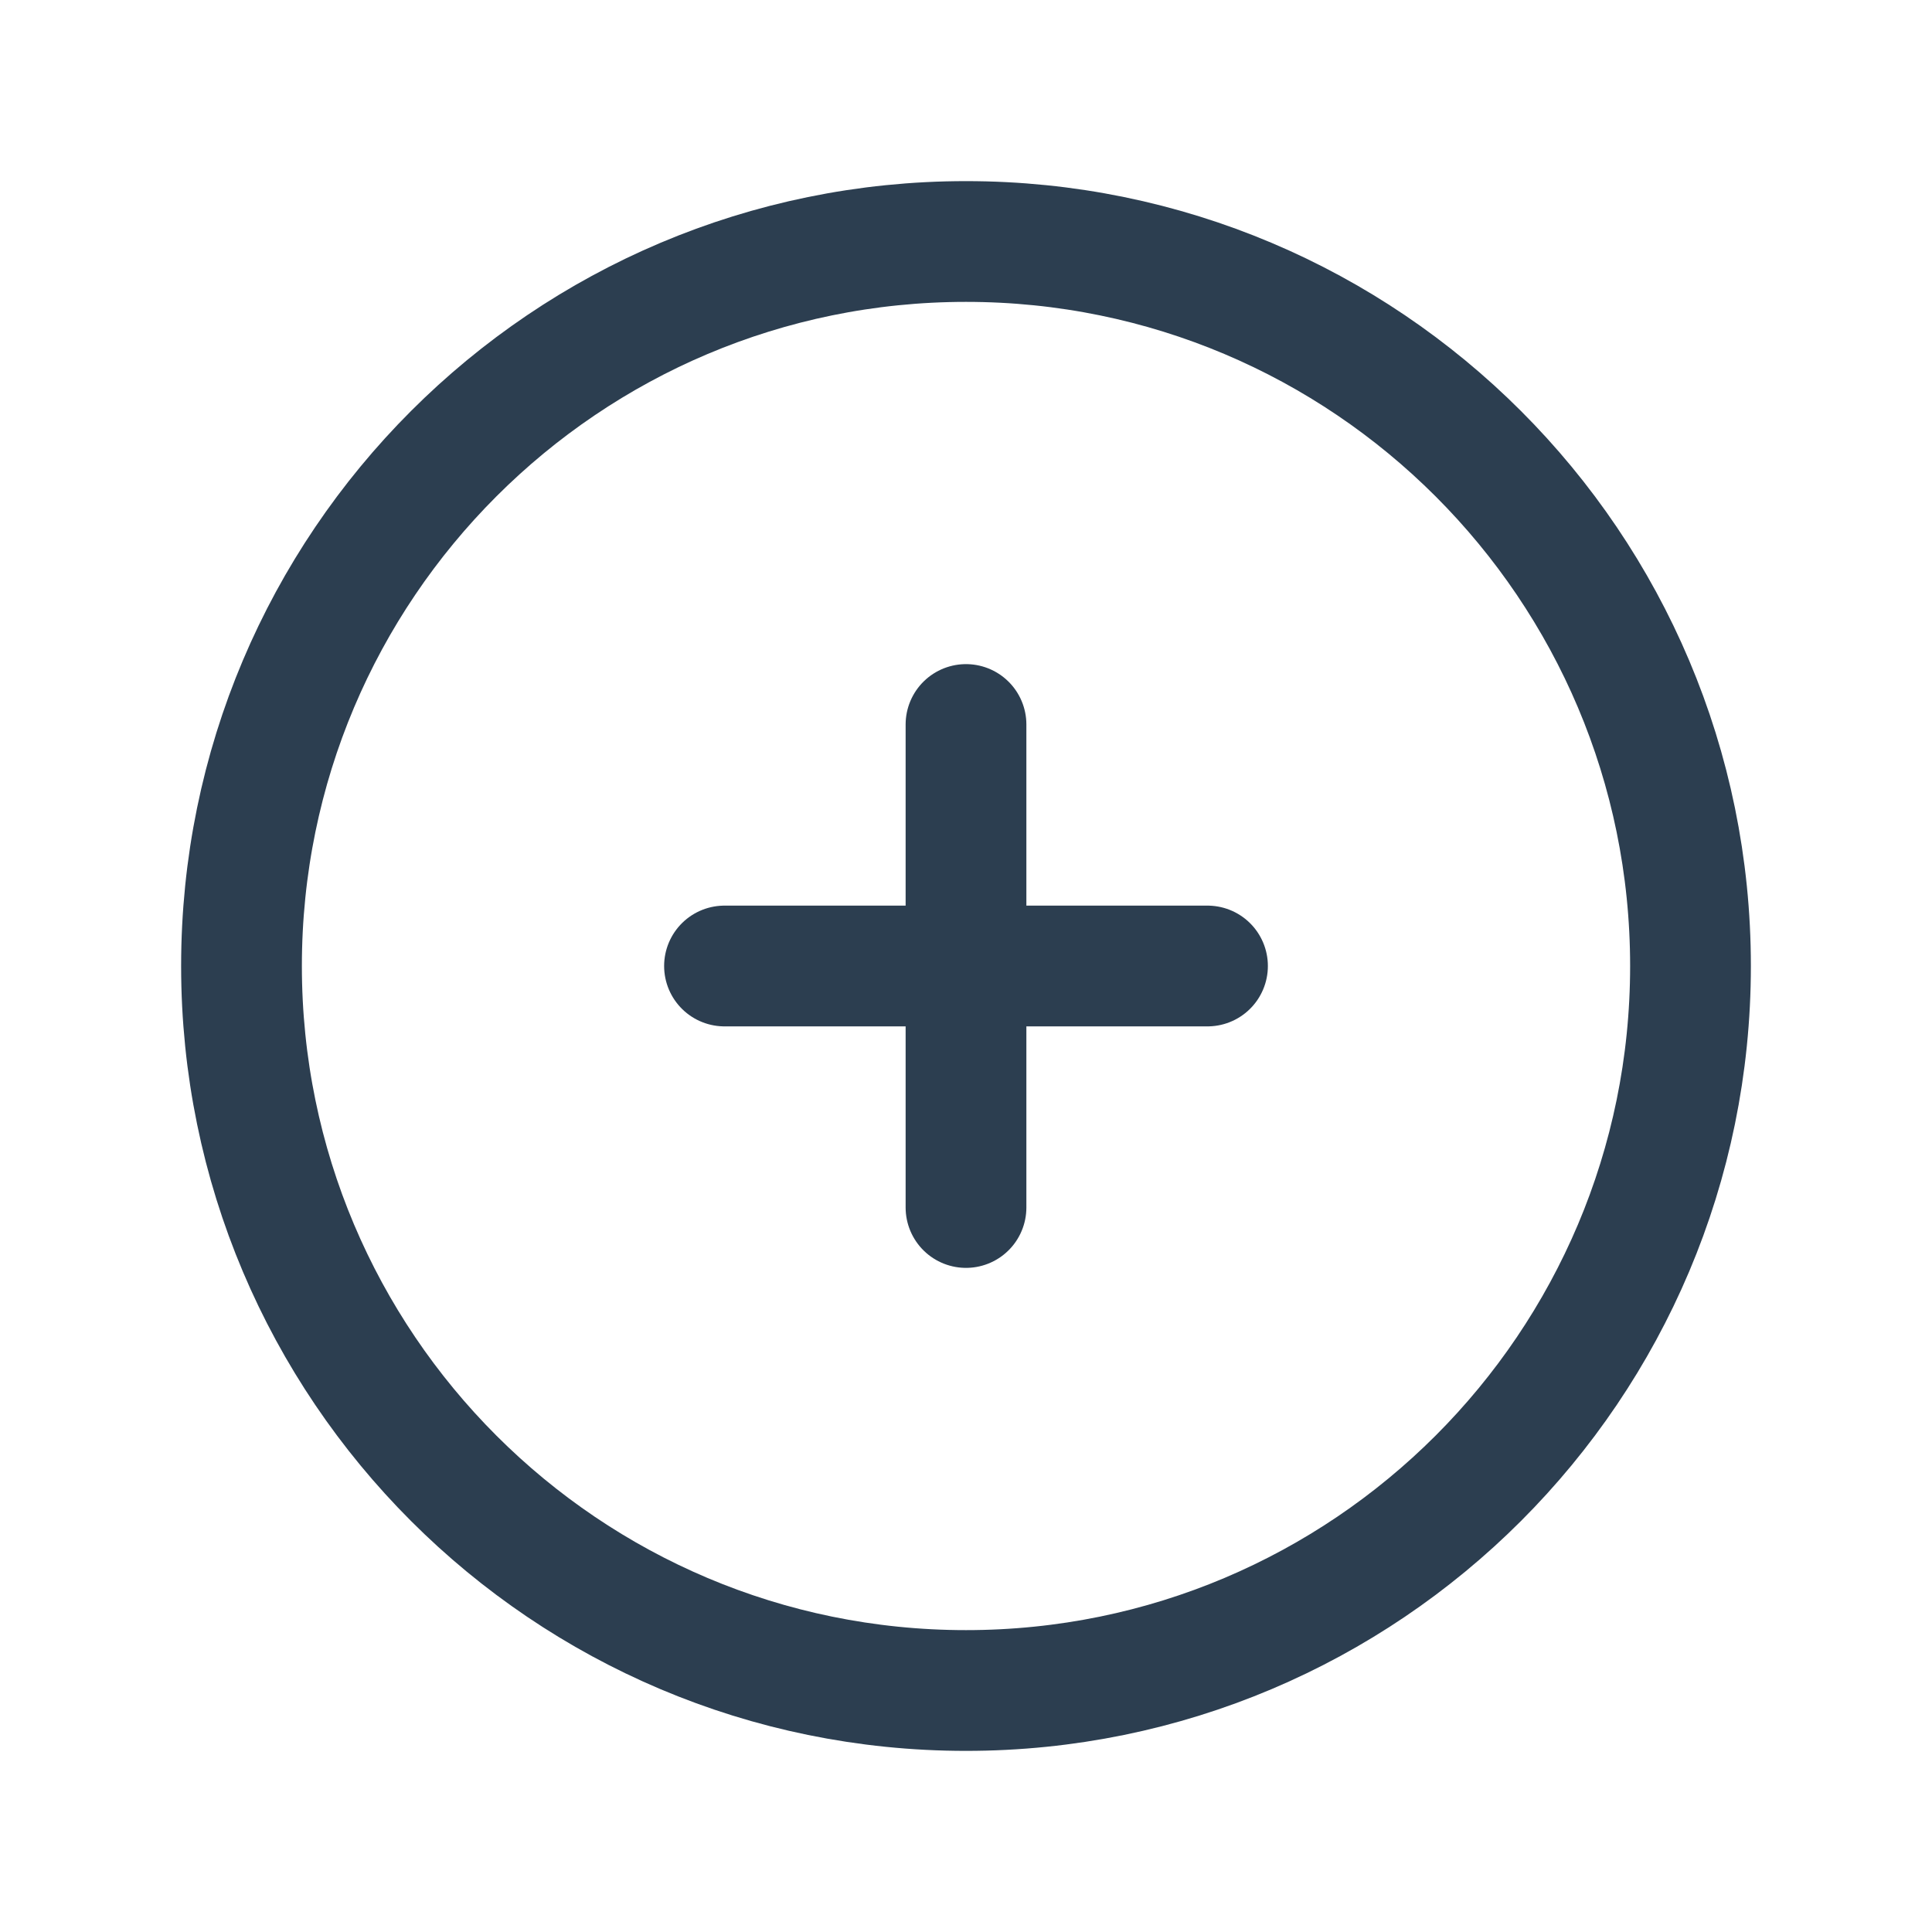
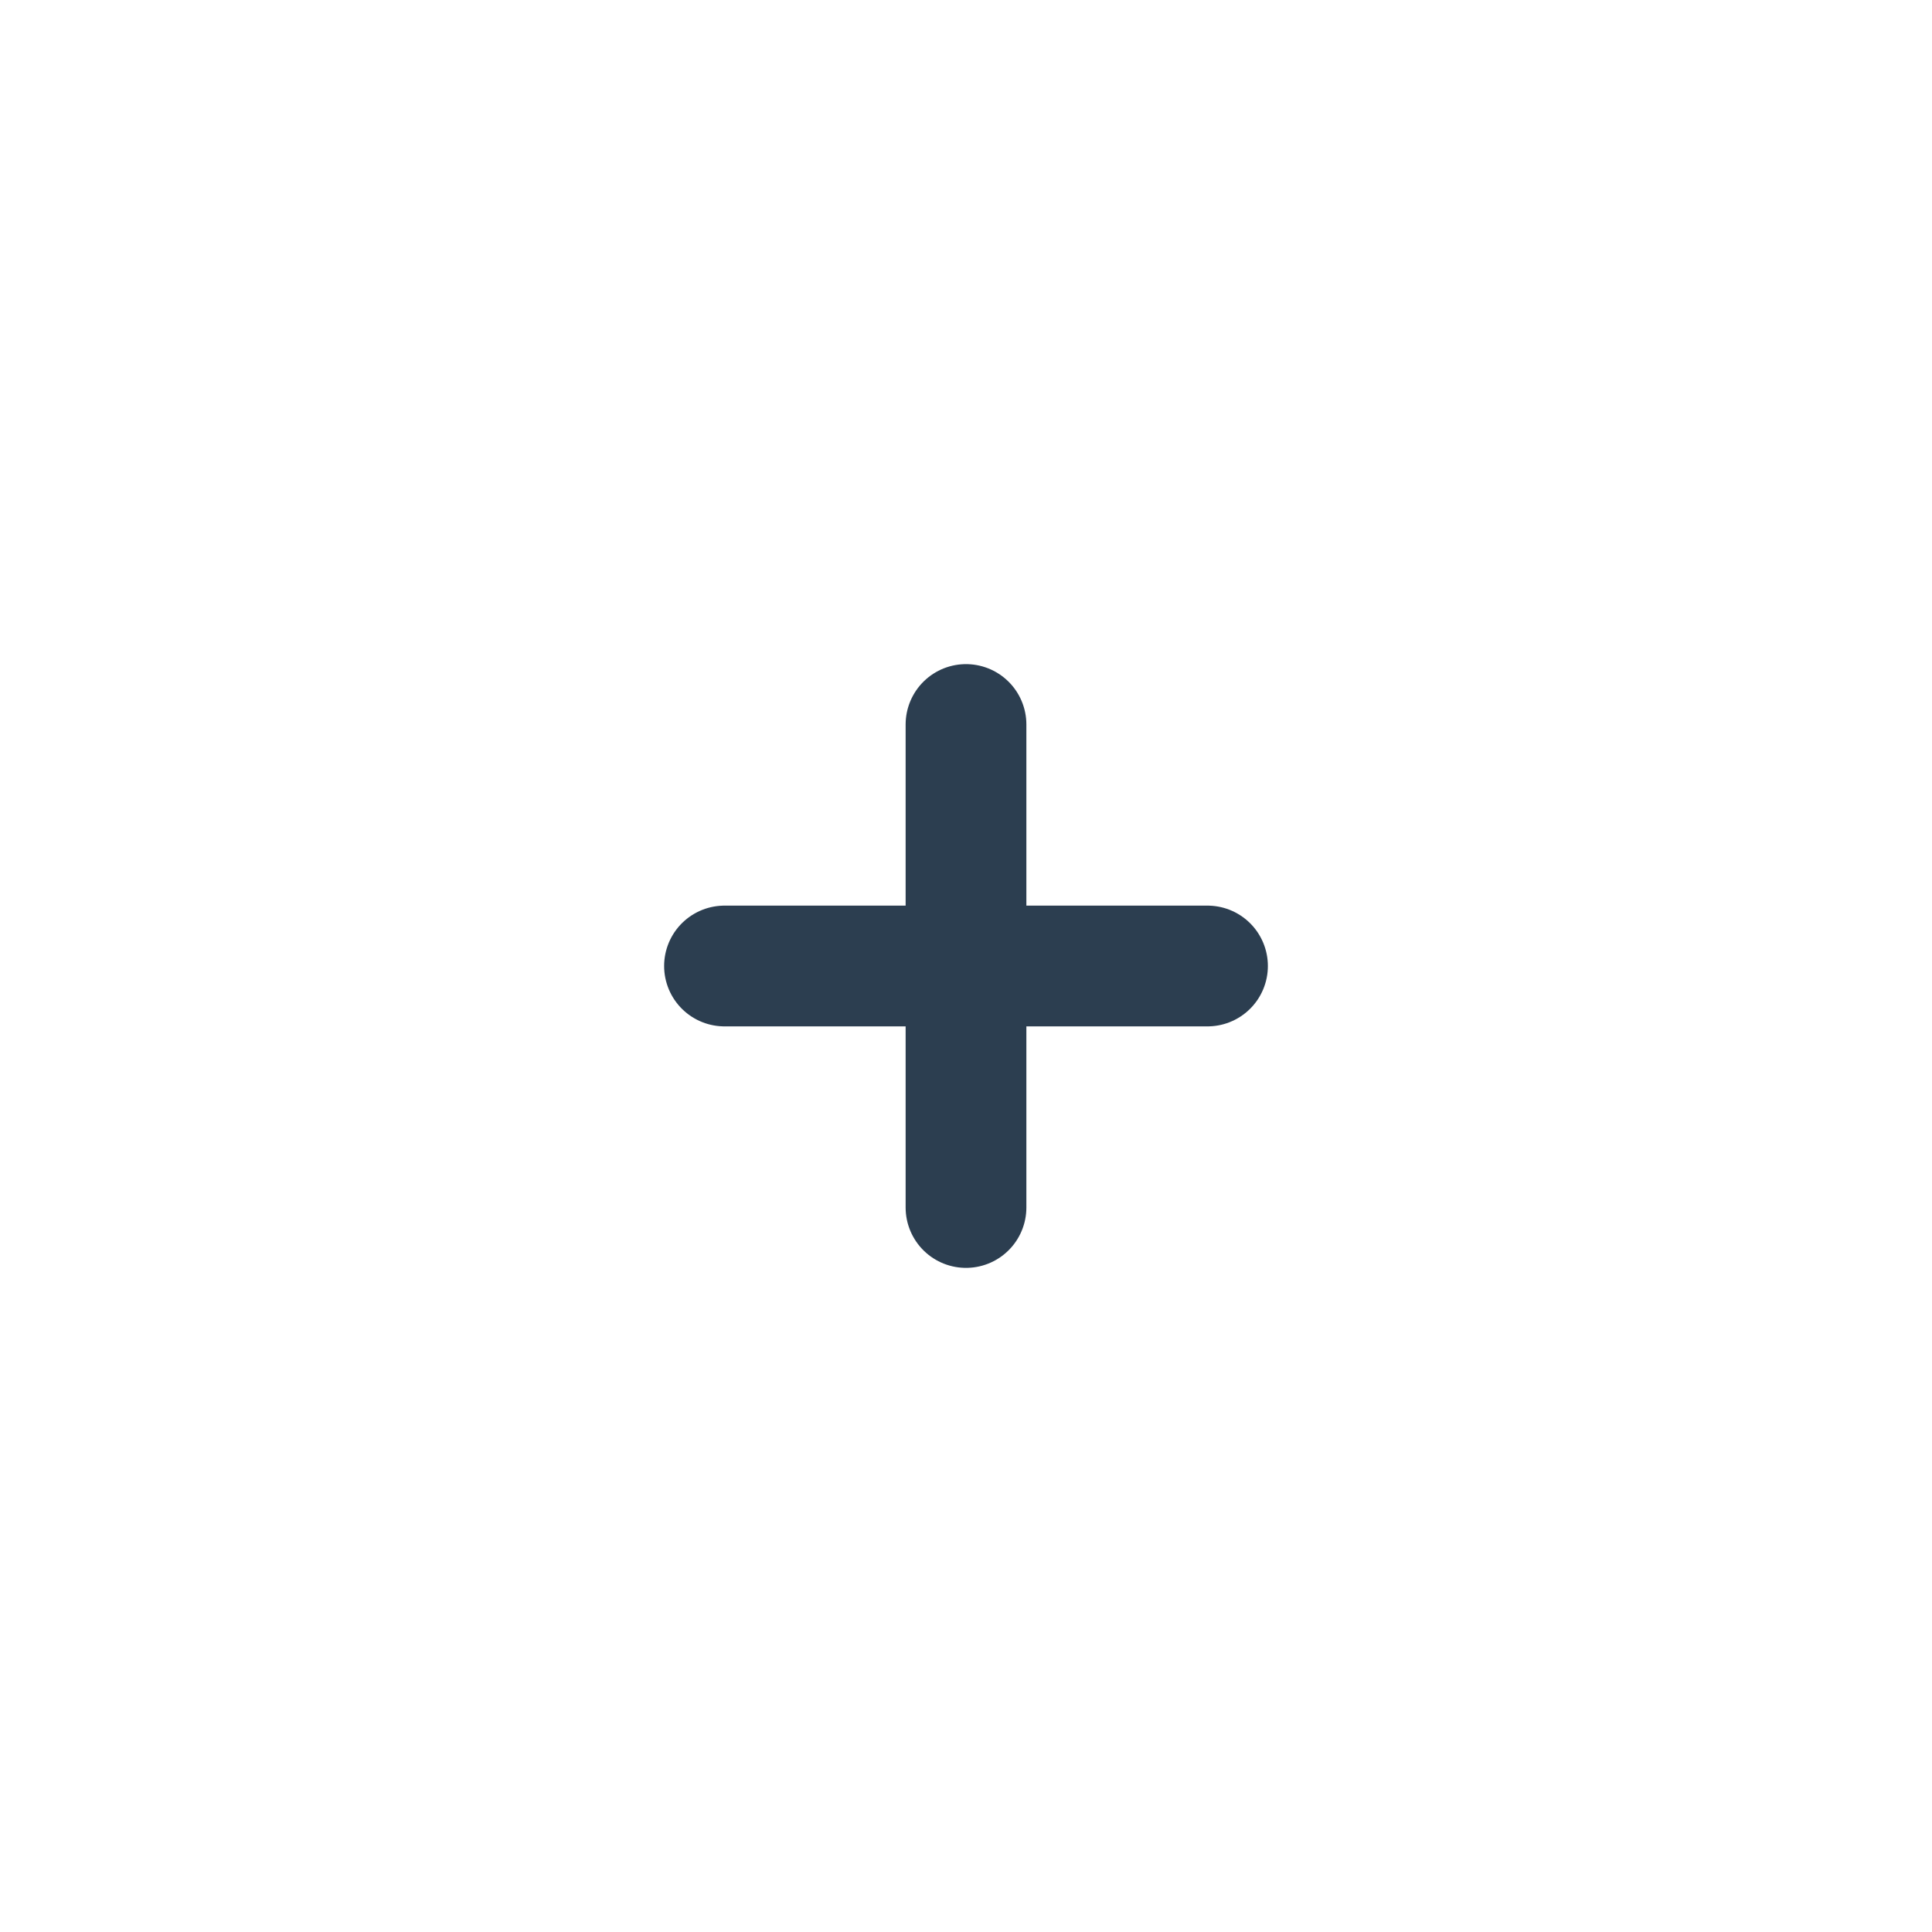
<svg xmlns="http://www.w3.org/2000/svg" class="icon icon-tabler icon-tabler-circle-plus" width="44" height="44" viewBox="0 0 24 24" stroke-width="1.5" stroke="#2c3e50" fill="none" stroke-linecap="round" stroke-linejoin="round">
  <path stroke="none" d="M0 0h24v24H0z" fill="none" />
-   <circle cx="12" cy="12" r="9" />
-   <line x1="9" y1="12" x2="15" y2="12" />
-   <line x1="12" y1="9" x2="12" y2="15" />
+   <line x1="9" y1="12" x2="15" y2="12" fill="#006699" />
+   <line x1="12" y1="9" x2="12" y2="15" fill="#006699" />
</svg>
